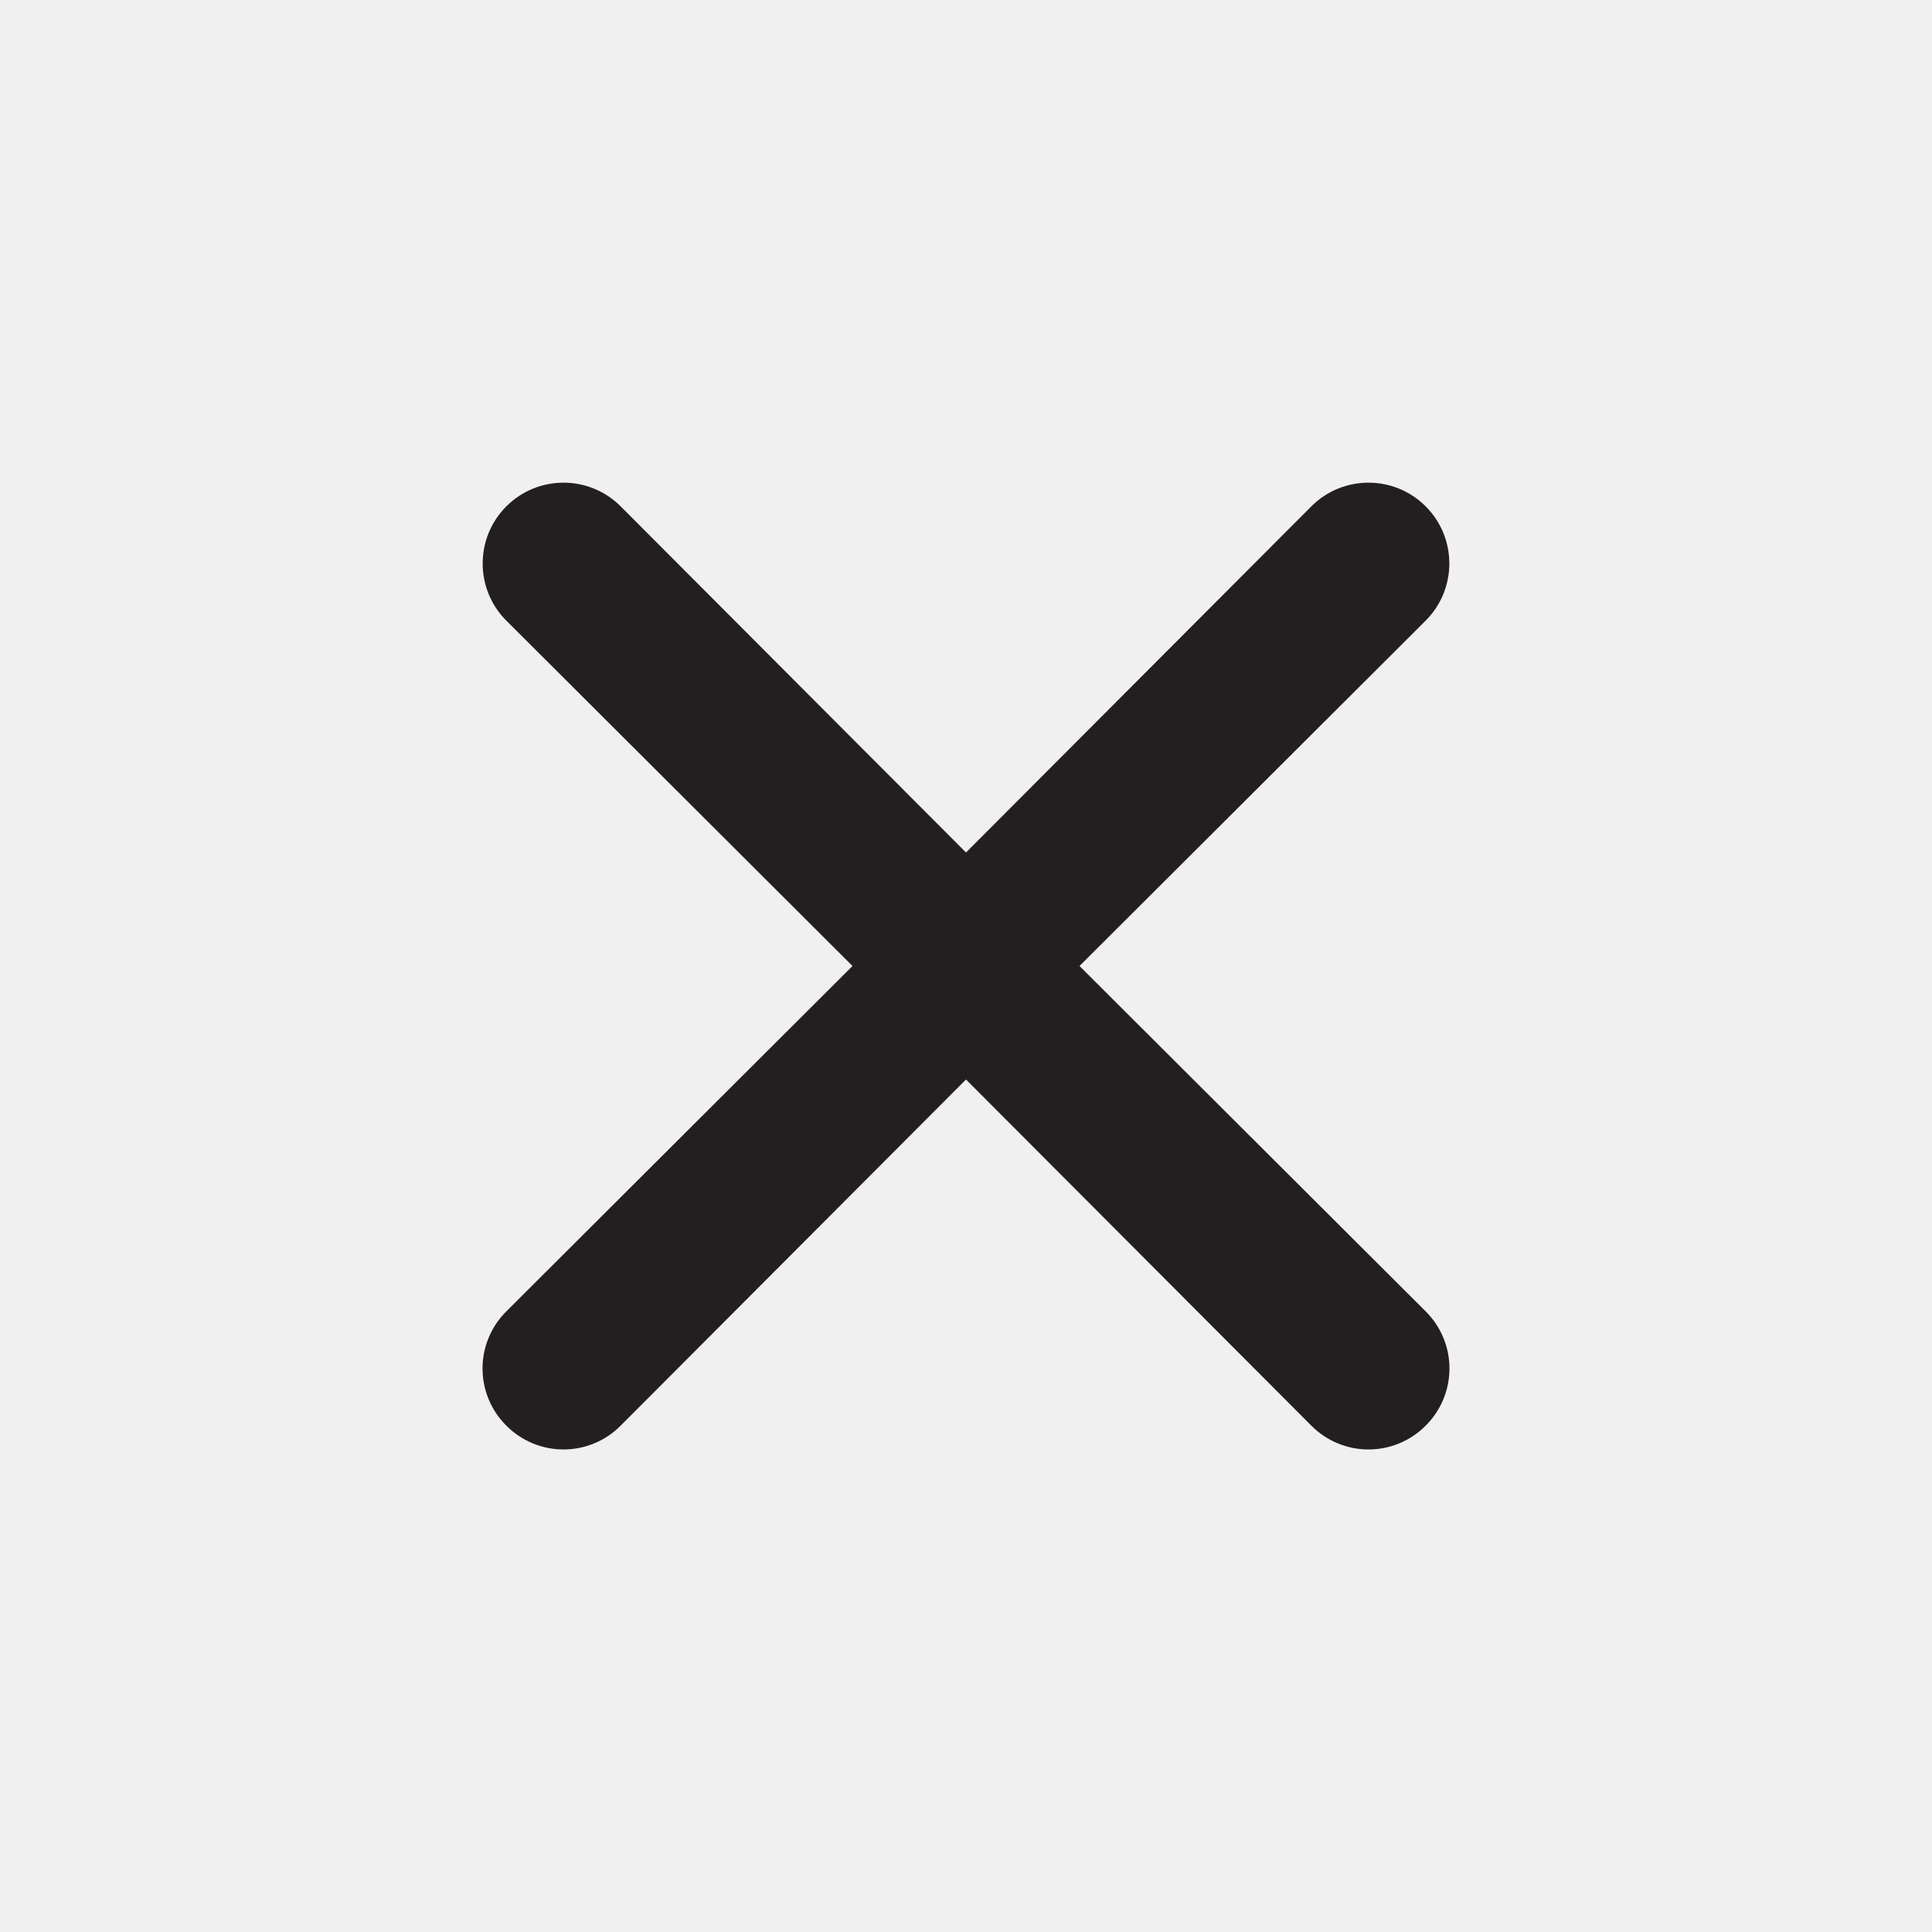
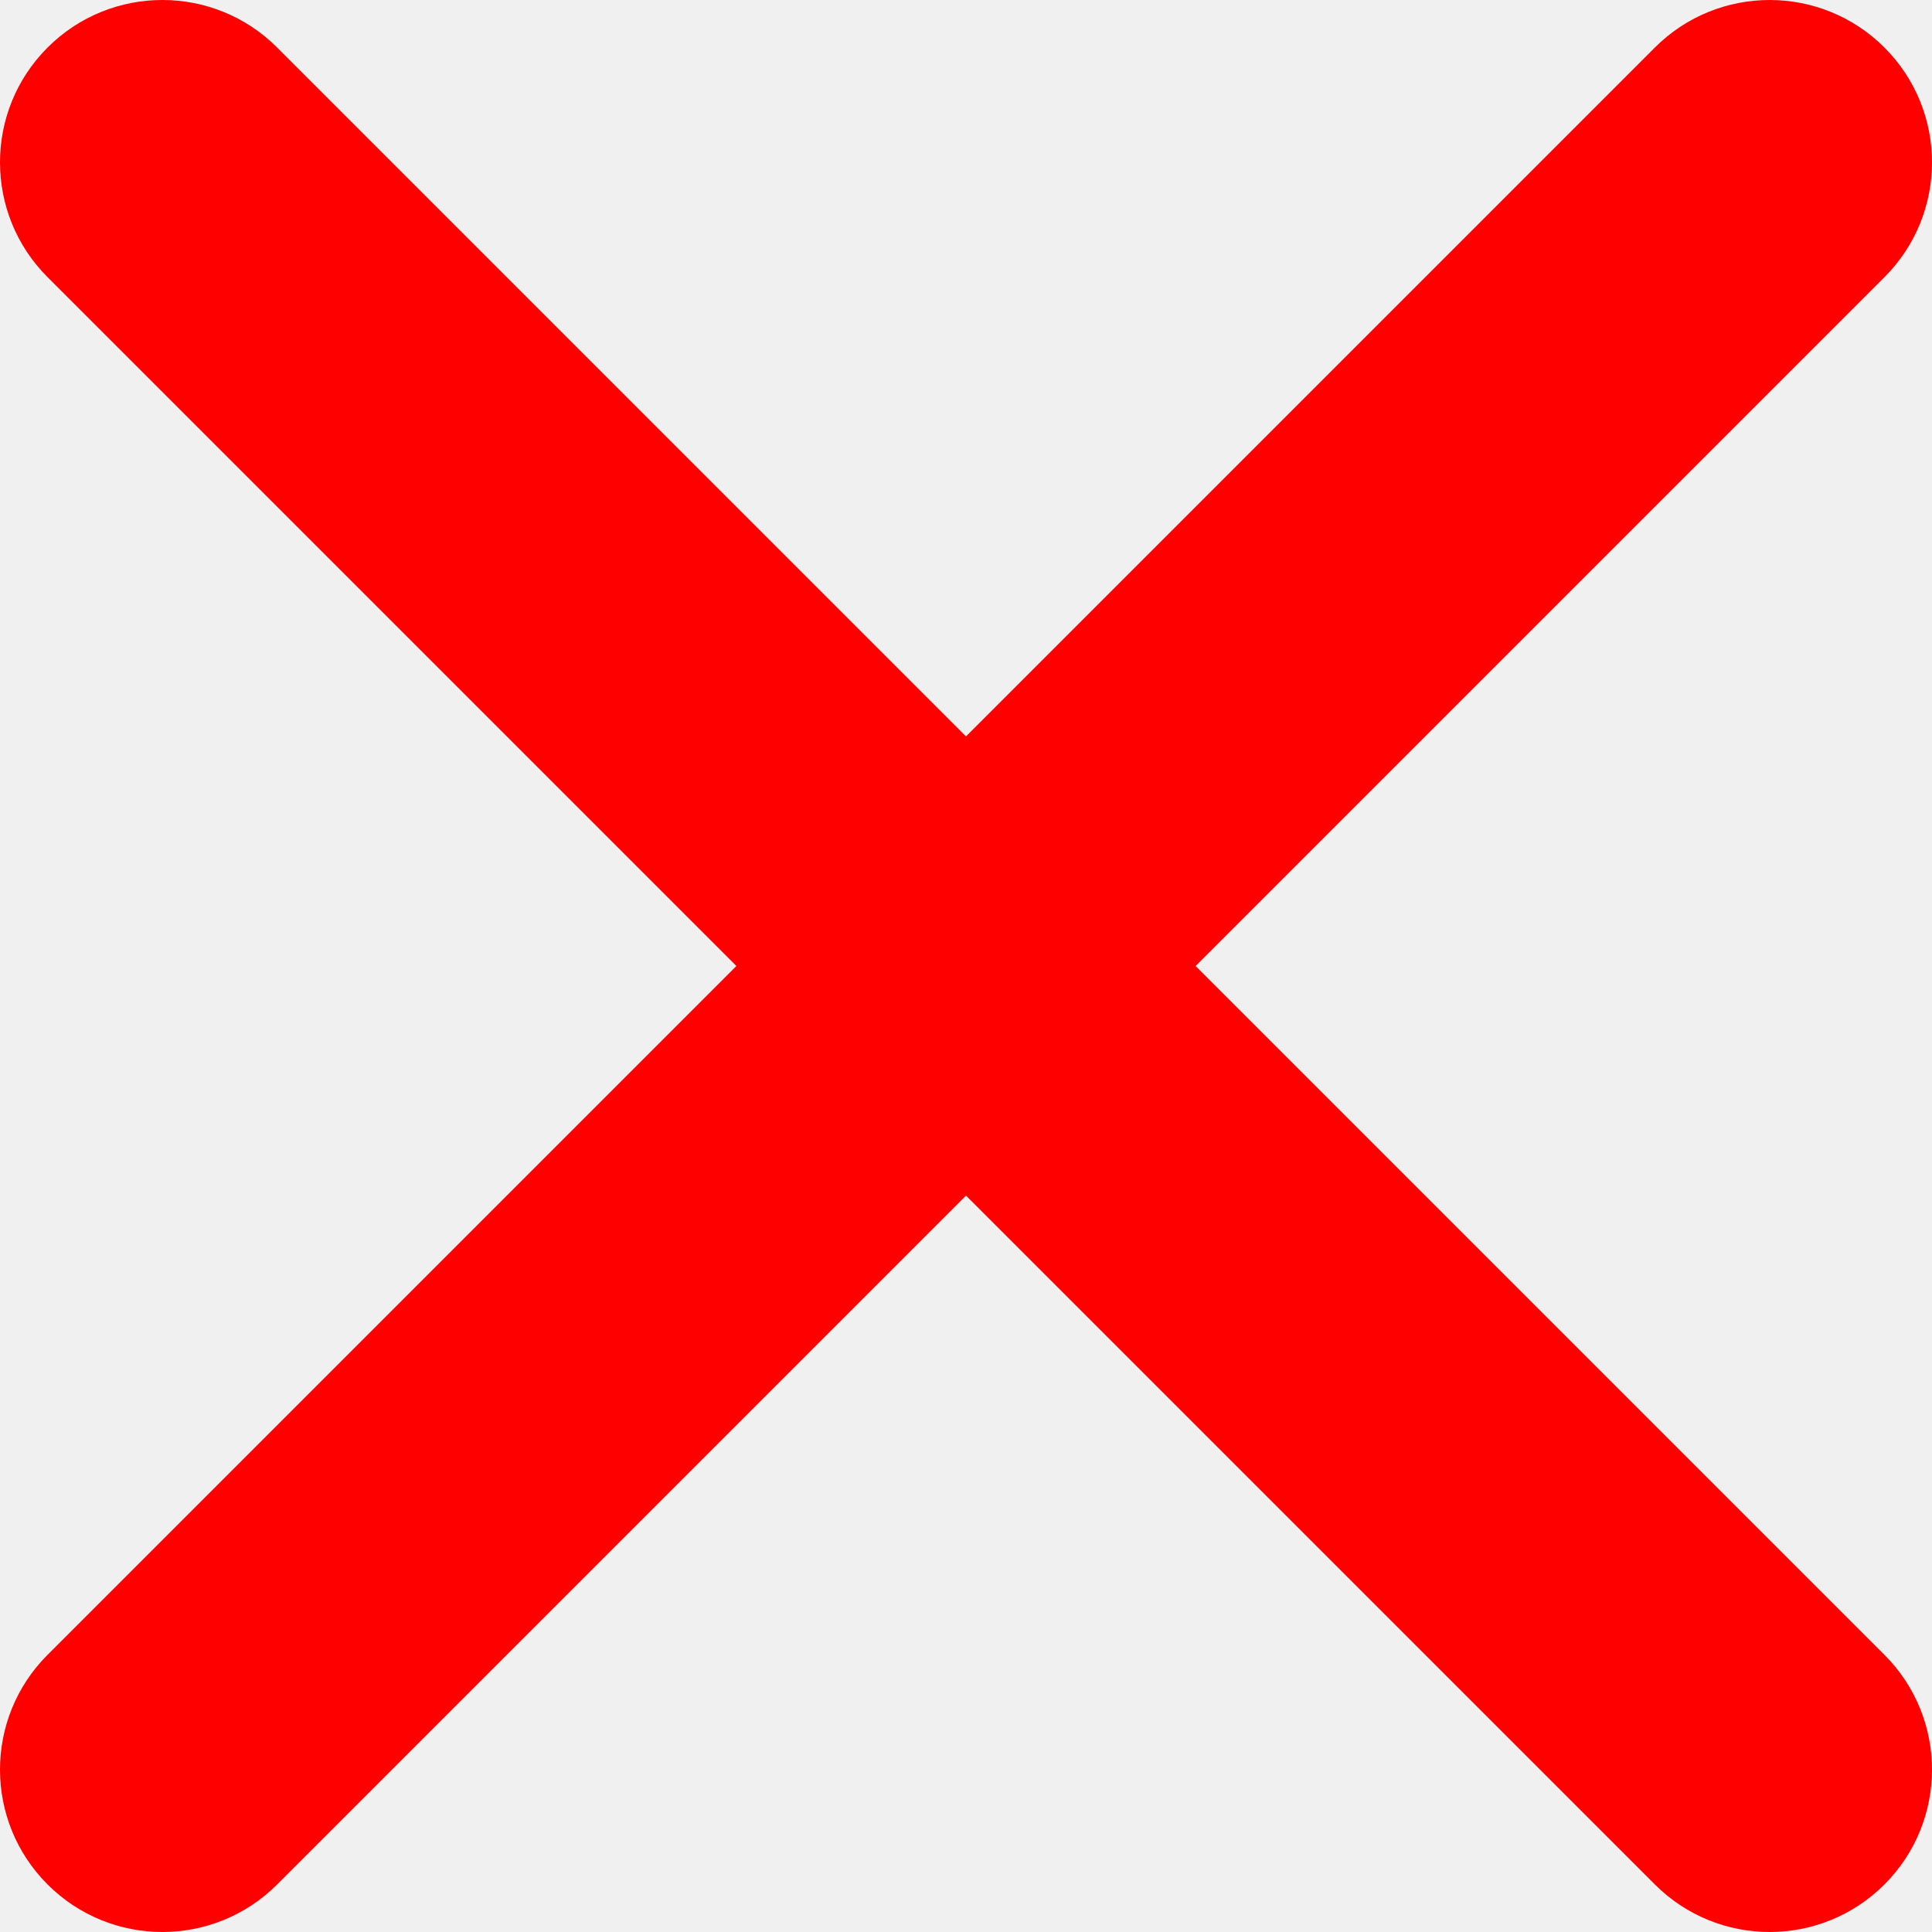
- <svg xmlns="http://www.w3.org/2000/svg" viewBox="0 0 24 24">
-   <defs>
-     <style>.cls-1{fill:#fff;opacity:0;}.cls-2{fill:#231f20;}</style>
-   </defs>
-   <g id="Layer_2" data-name="Layer 2">
-     <g id="close">
-       <g id="close-2" data-name="close">
-         <rect class="cls-1" width="24" height="24" transform="translate(24 24) rotate(180)" />
-         <path class="cls-2" d="M13.41,12l4.3-4.29a1,1,0,1,0-1.42-1.42L12,10.59,7.71,6.29A1,1,0,0,0,6.29,7.71L10.59,12l-4.3,4.29a1,1,0,0,0,0,1.42,1,1,0,0,0,1.42,0L12,13.41l4.29,4.3a1,1,0,0,0,1.42,0,1,1,0,0,0,0-1.42Z" />
-       </g>
-     </g>
+ <svg xmlns="http://www.w3.org/2000/svg" version="1.1" id="Capa_1" x="0px" y="0px" viewBox="0 0 212.982 212.982" fill="#ff0000" style="enable-background:new 0 0 212.982 212.982;" xml:space="preserve">
+   <g id="Close">
+     <path style="fill-rule:evenodd;clip-rule:evenodd;" d="M131.804,106.491l75.936-75.936c6.99-6.99,6.99-18.323,0-25.312   c-6.99-6.99-18.322-6.99-25.312,0l-75.937,75.937L30.554,5.242c-6.99-6.99-18.322-6.99-25.312,0c-6.989,6.99-6.989,18.323,0,25.312   l75.937,75.936L5.242,182.427c-6.989,6.99-6.989,18.323,0,25.312c6.99,6.99,18.322,6.99,25.312,0l75.937-75.937l75.937,75.937   c6.989,6.99,18.322,6.99,25.312,0c6.99-6.99,6.99-18.322,0-25.312L131.804,106.491z" />
  </g>
+   <g>
+ 	</g>
+   <g>
+ 	</g>
+   <g>
+ 	</g>
+   <g>
+ 	</g>
+   <g>
+ 	</g>
+   <g>
+ 	</g>
+   <g>
+ 	</g>
+   <g>
+ 	</g>
+   <g>
+ 	</g>
+   <g>
+ 	</g>
+   <g>
+ 	</g>
+   <g>
+ 	</g>
+   <g>
+ 	</g>
+   <g>
+ 	</g>
+   <g>
+ 	</g>
</svg>
